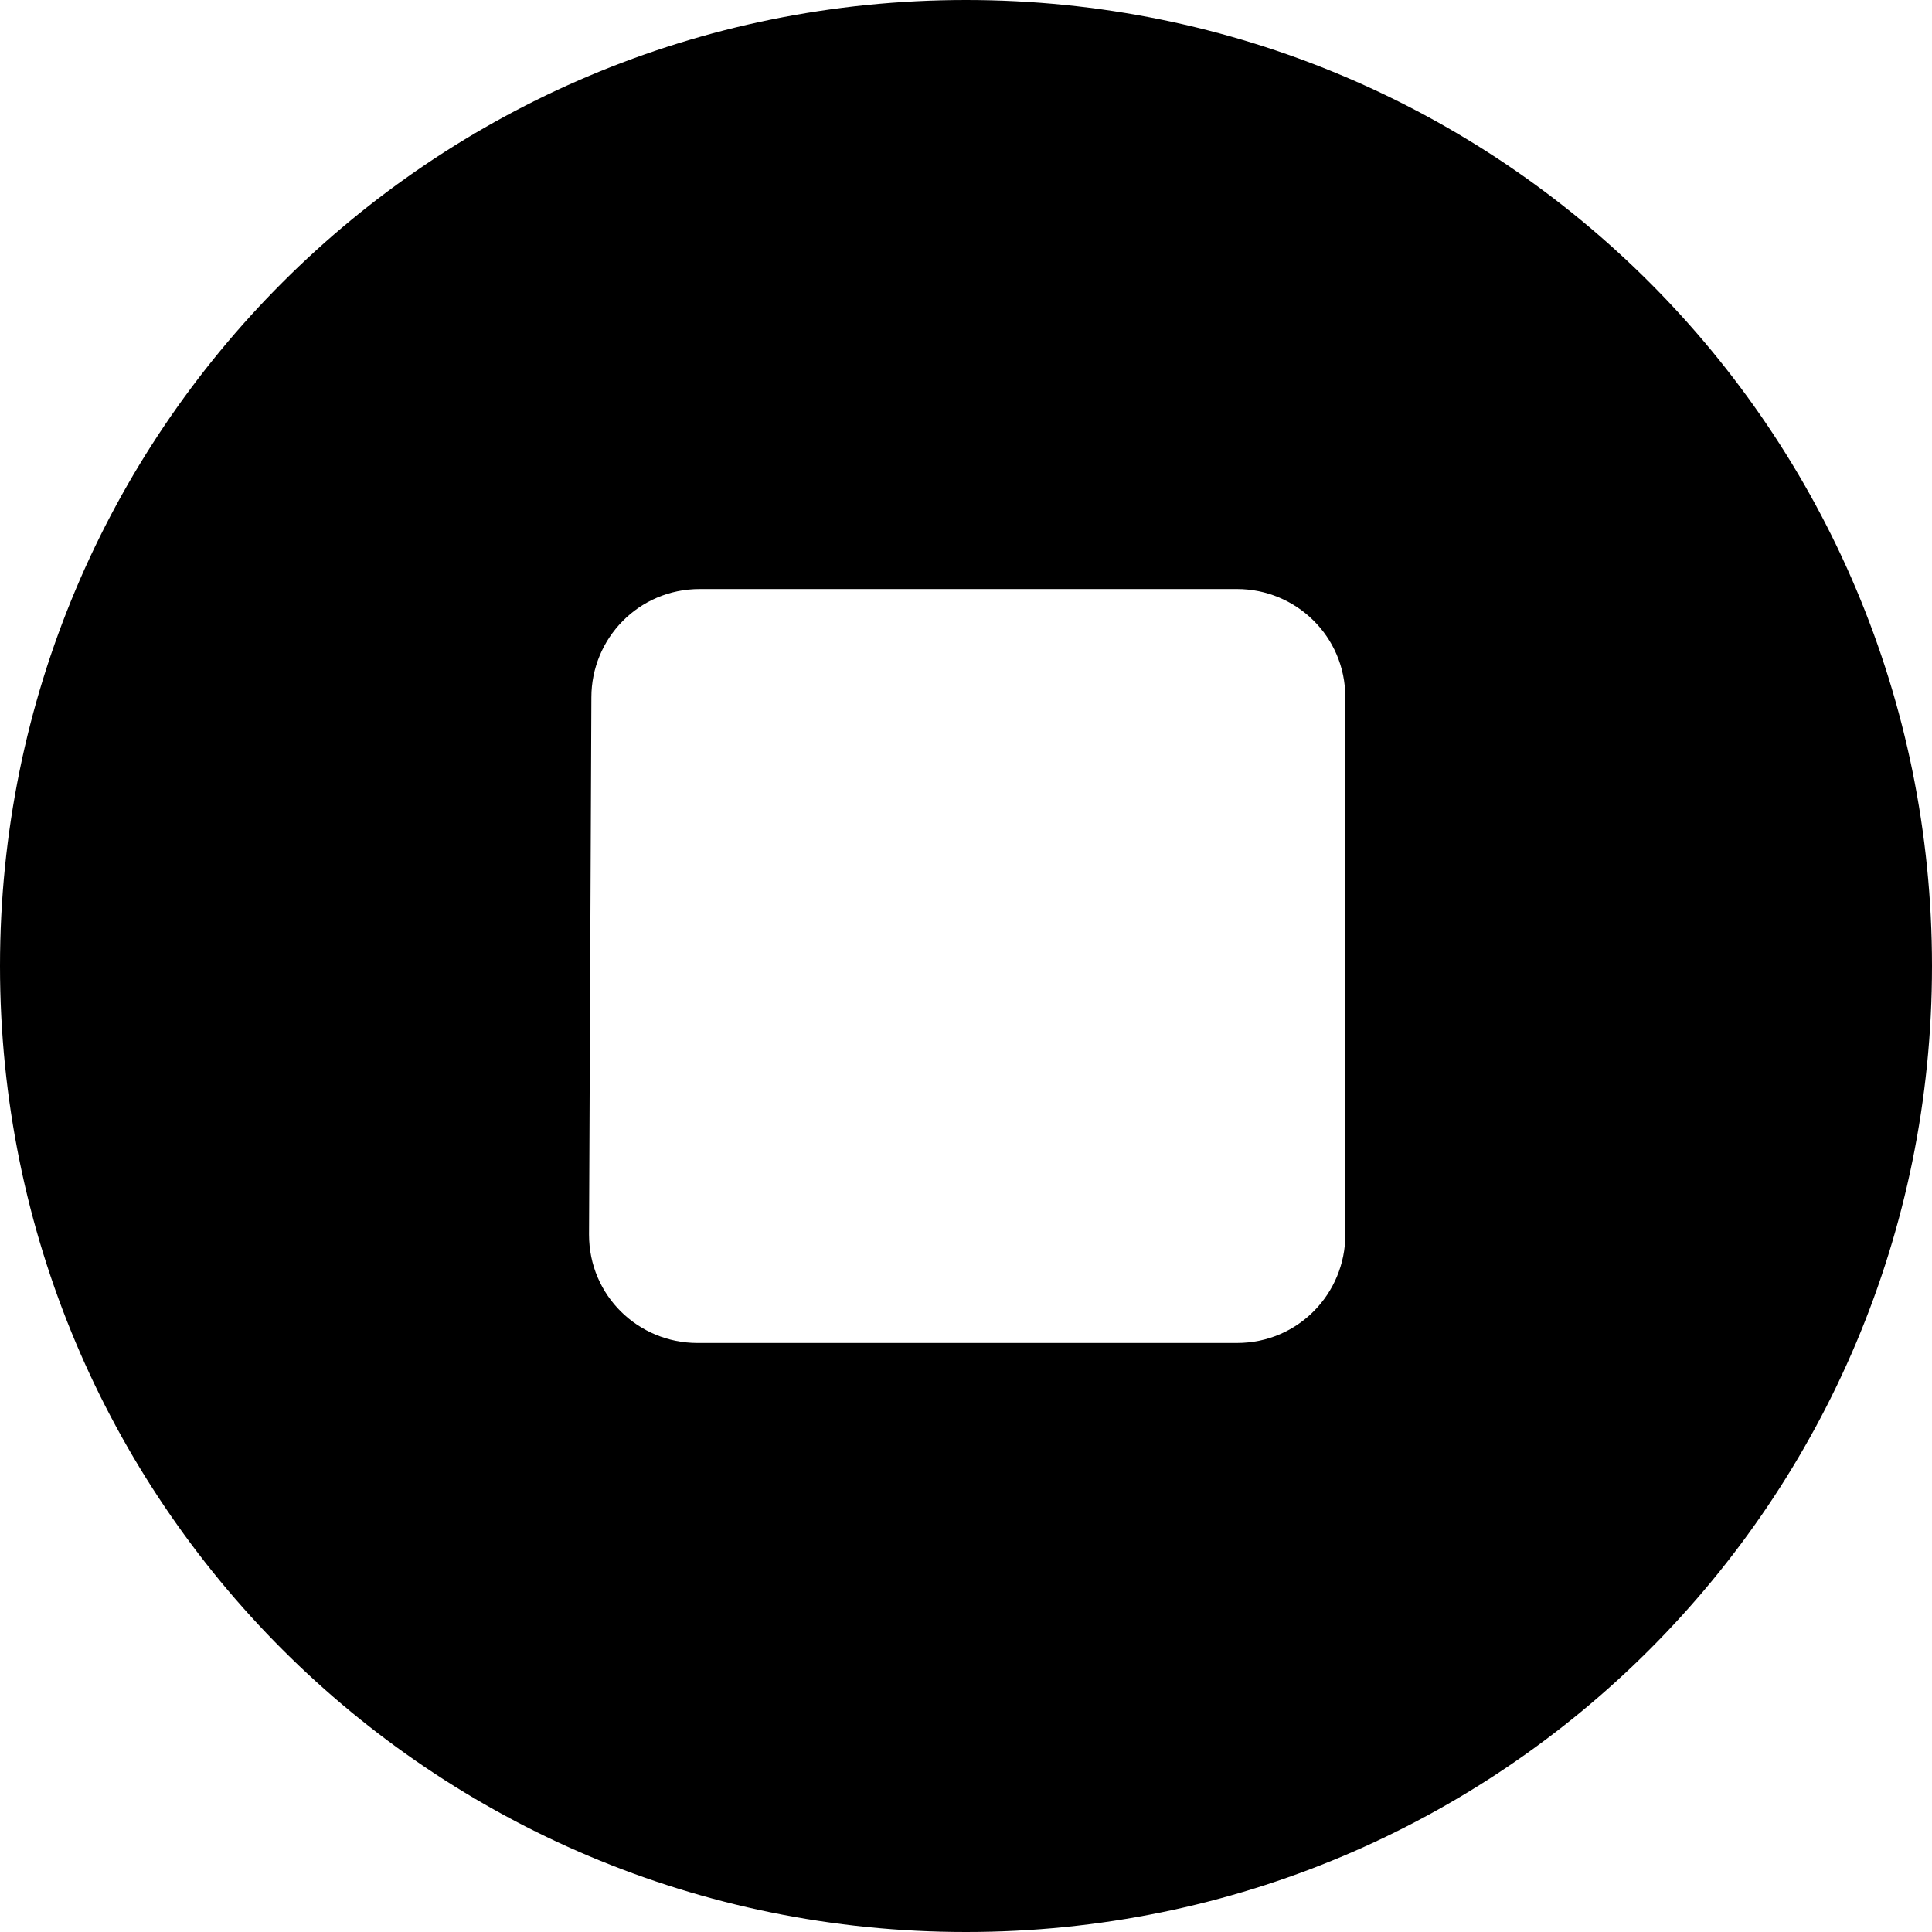
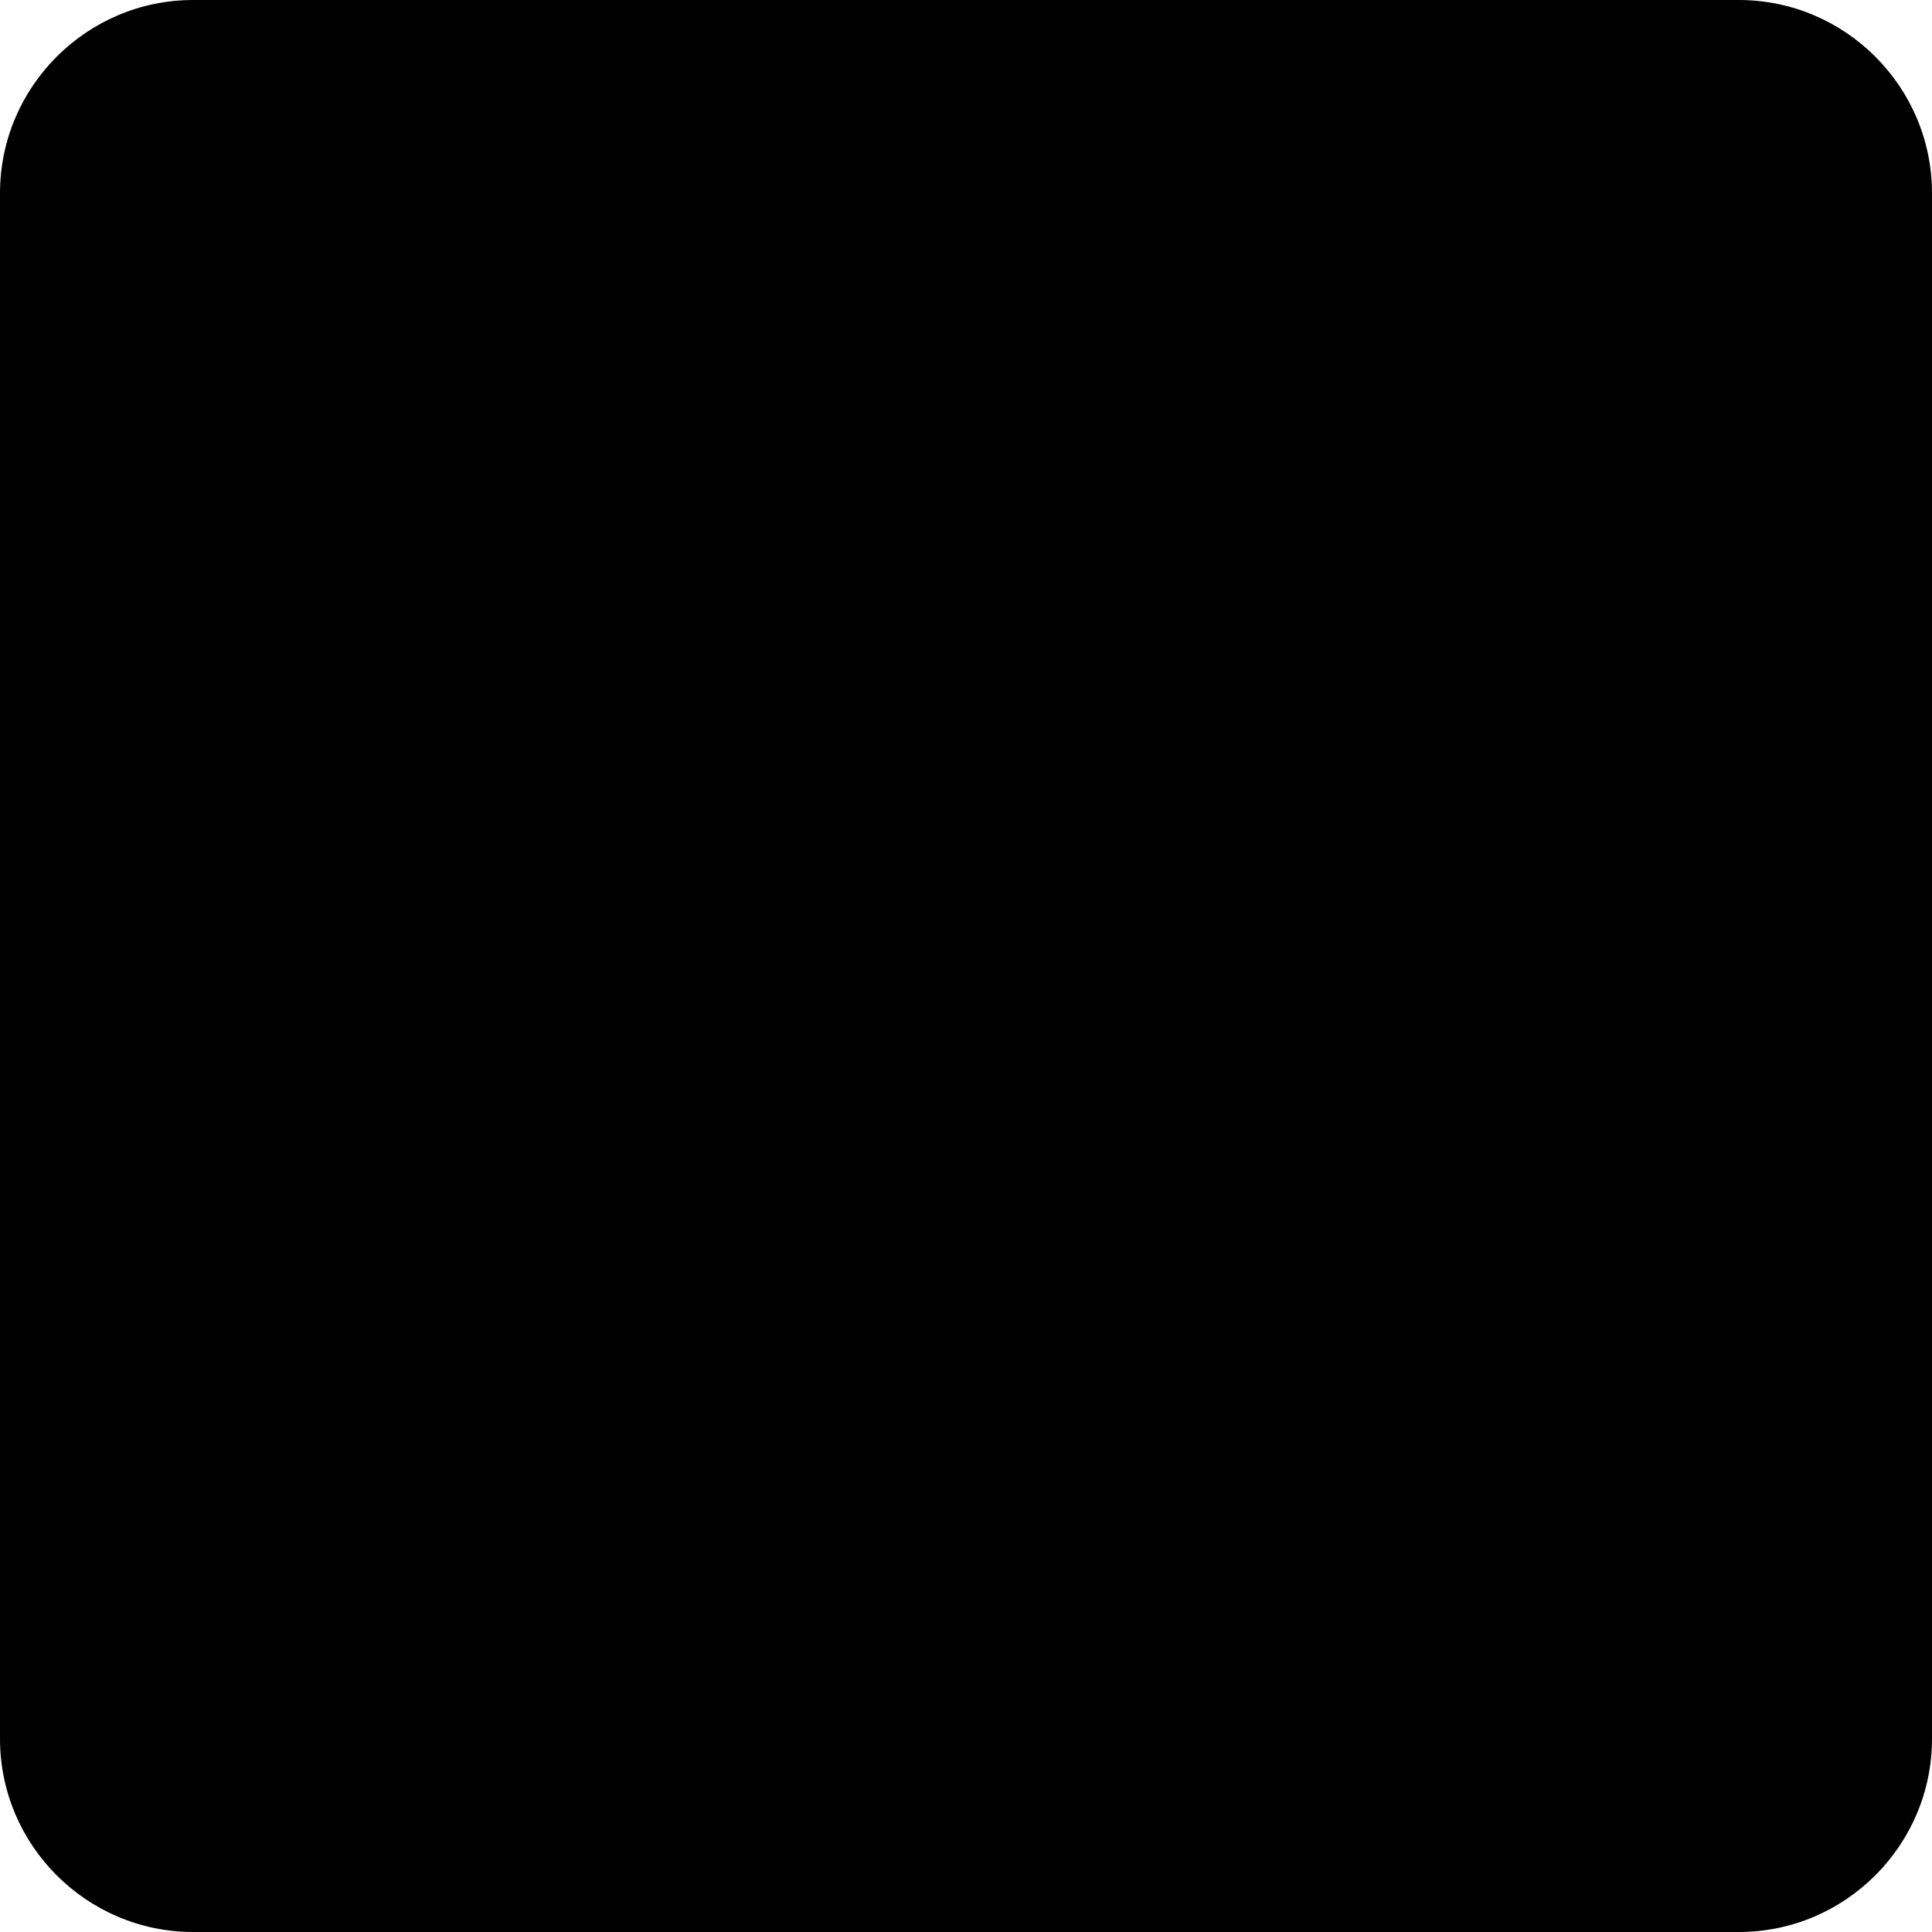
- <svg xmlns="http://www.w3.org/2000/svg" version="1.1" id="Capa_1" x="0px" y="0px" viewBox="0 0 419.84 419.84" style="enable-background:new 0 0 419.84 419.84;" xml:space="preserve">
-   <g>
-     <g>
-       <path d="M209.92,0C93.696,0,0,93.696,0,209.92s93.696,209.92,209.92,209.92s209.92-93.696,209.92-209.92S326.144,0,209.92,0z     M292.352,268.288c0,12.8-10.24,23.552-23.552,23.552H151.552c-12.8,0-23.552-10.24-23.552-23.552l0.512-116.736    c0-12.8,10.24-23.552,23.552-23.552H268.8c12.8,0,23.552,10.24,23.552,23.552V268.288z" />
-     </g>
-   </g>
+ <svg xmlns="http://www.w3.org/2000/svg" version="1.1" id="Capa_1" x="0px" y="0px" viewBox="0 0 320 320" style="enable-background:new 0 0 320 320;" xml:space="preserve">
+   <path d="M288,0H32C14.368,0,0,14.368,0,32v256c0,17.632,14.368,32,32,32h256c17.632,0,32-14.368,32-32V32  C320,14.368,305.632,0,288,0z" />
  <g>
</g>
  <g>
</g>
  <g>
</g>
  <g>
</g>
  <g>
</g>
  <g>
</g>
  <g>
</g>
  <g>
</g>
  <g>
</g>
  <g>
</g>
  <g>
</g>
  <g>
</g>
  <g>
</g>
  <g>
</g>
  <g>
</g>
</svg>
